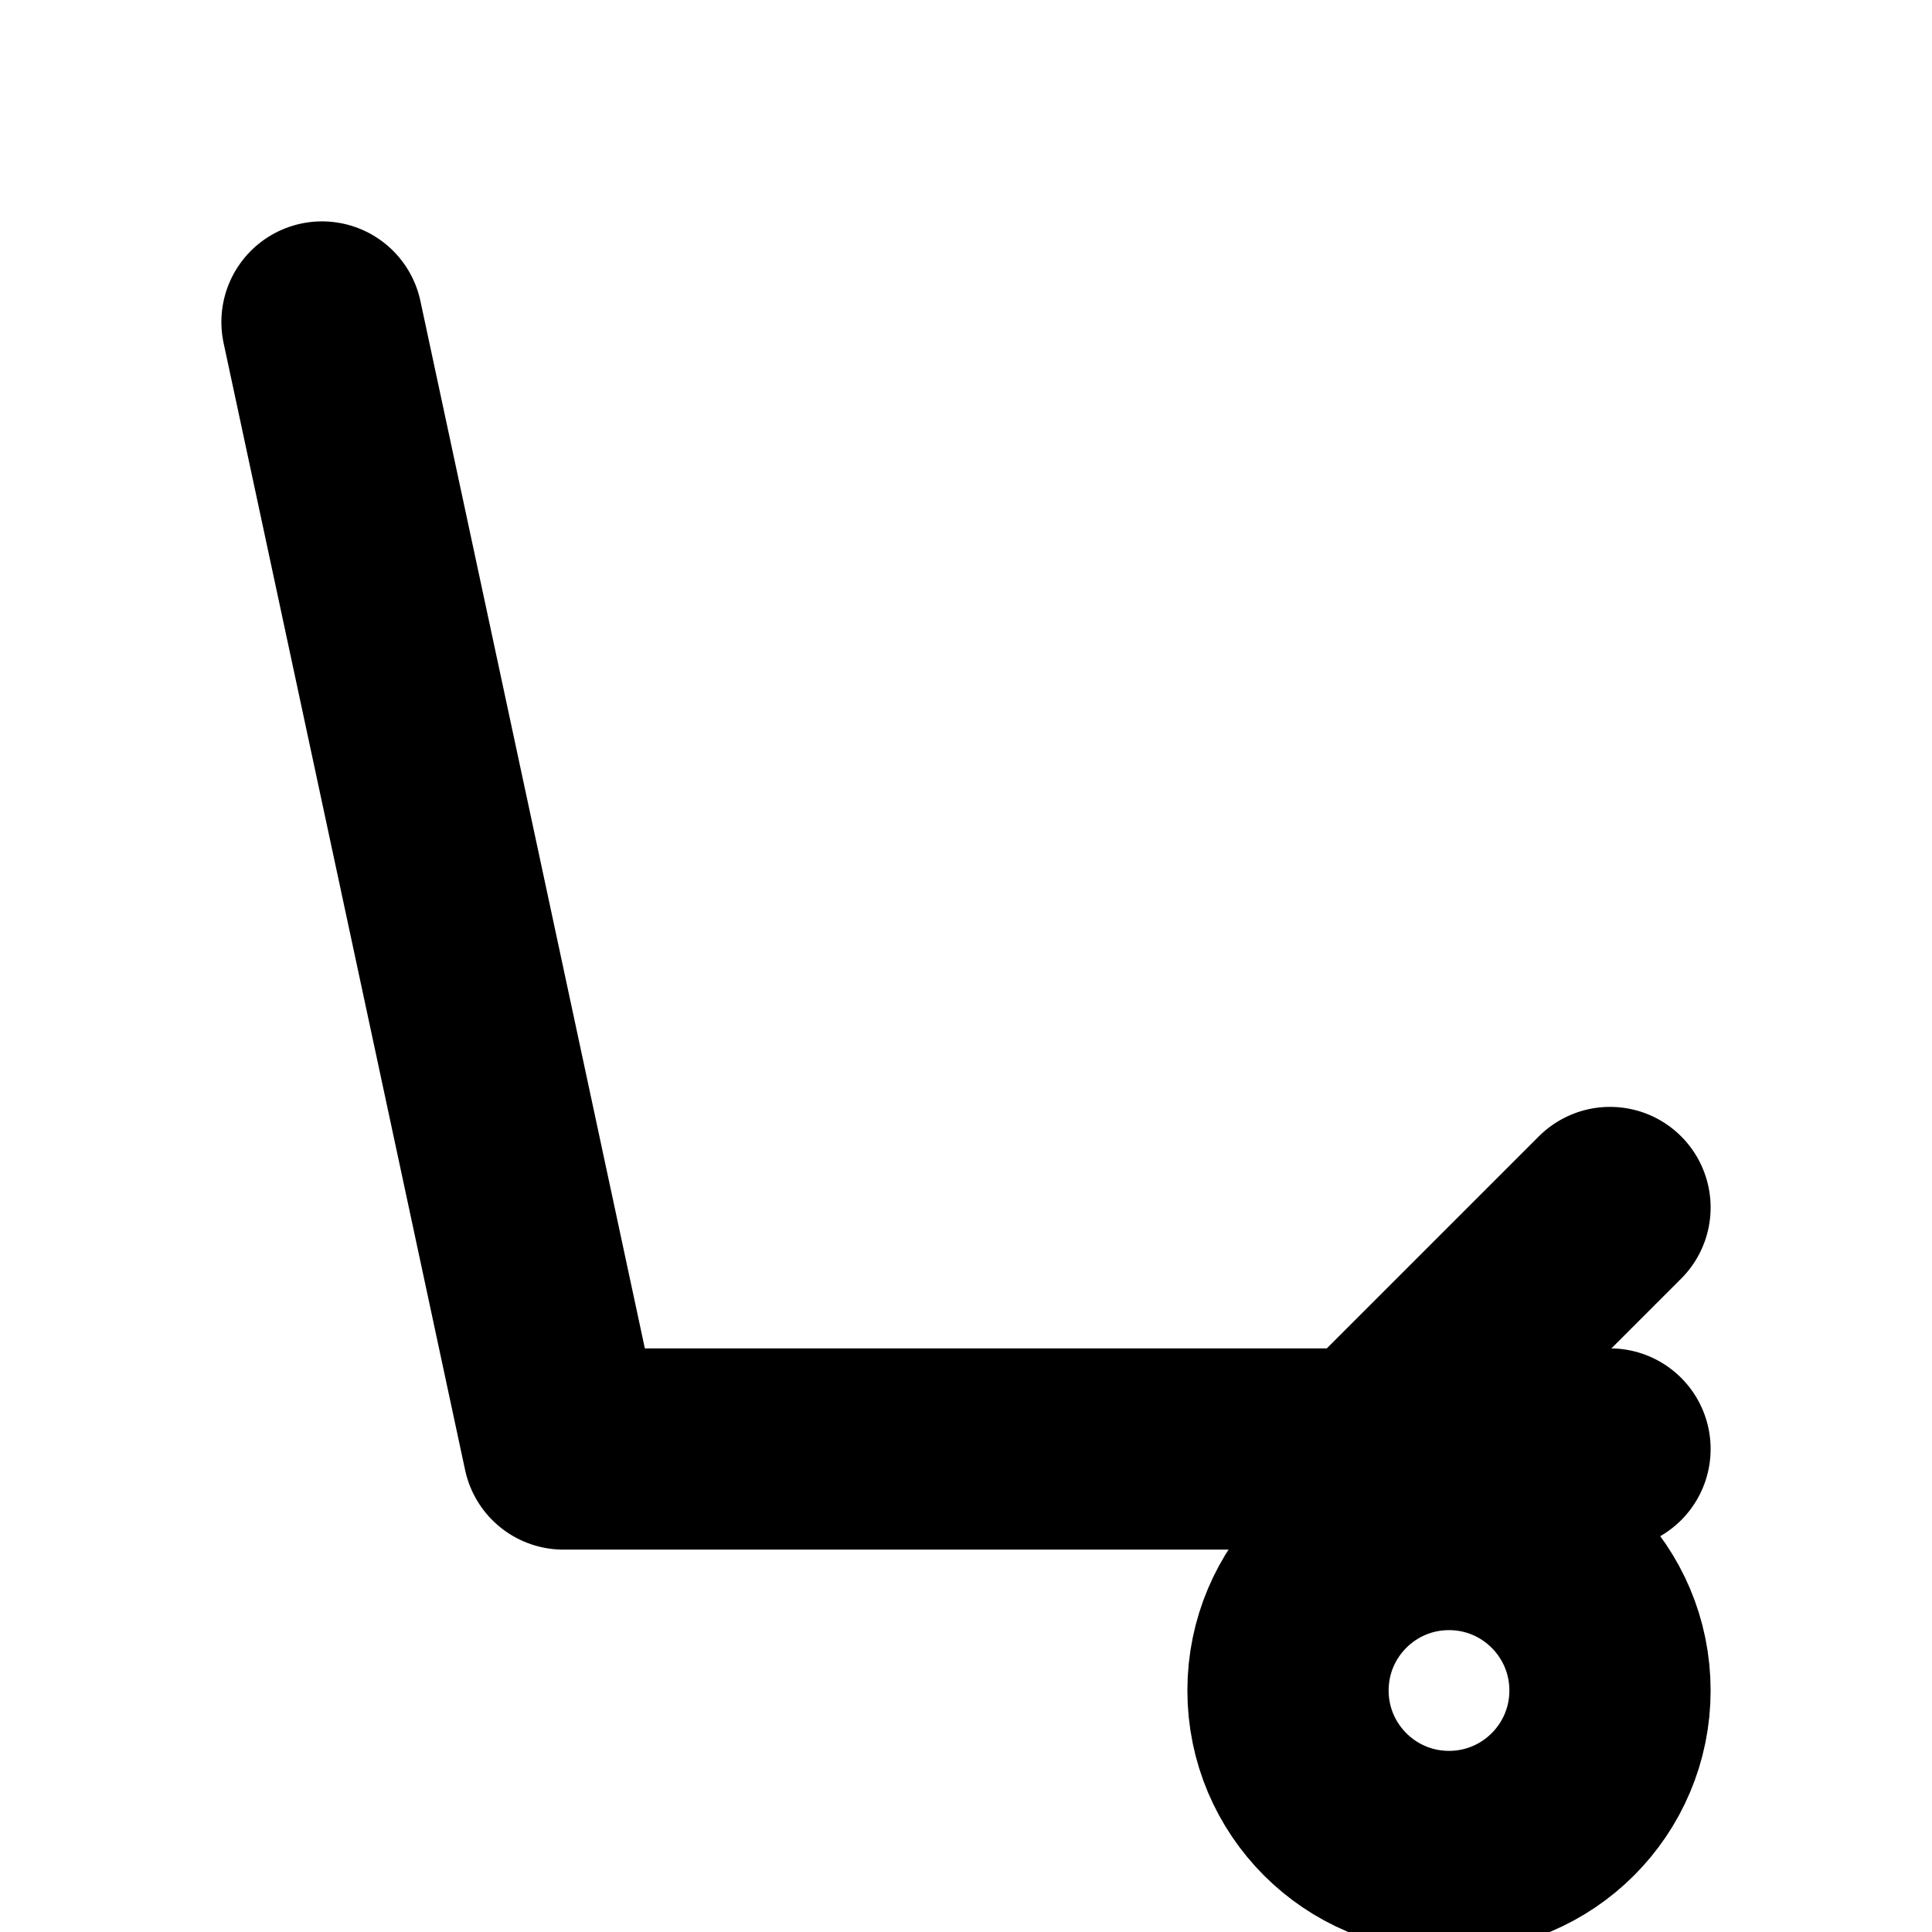
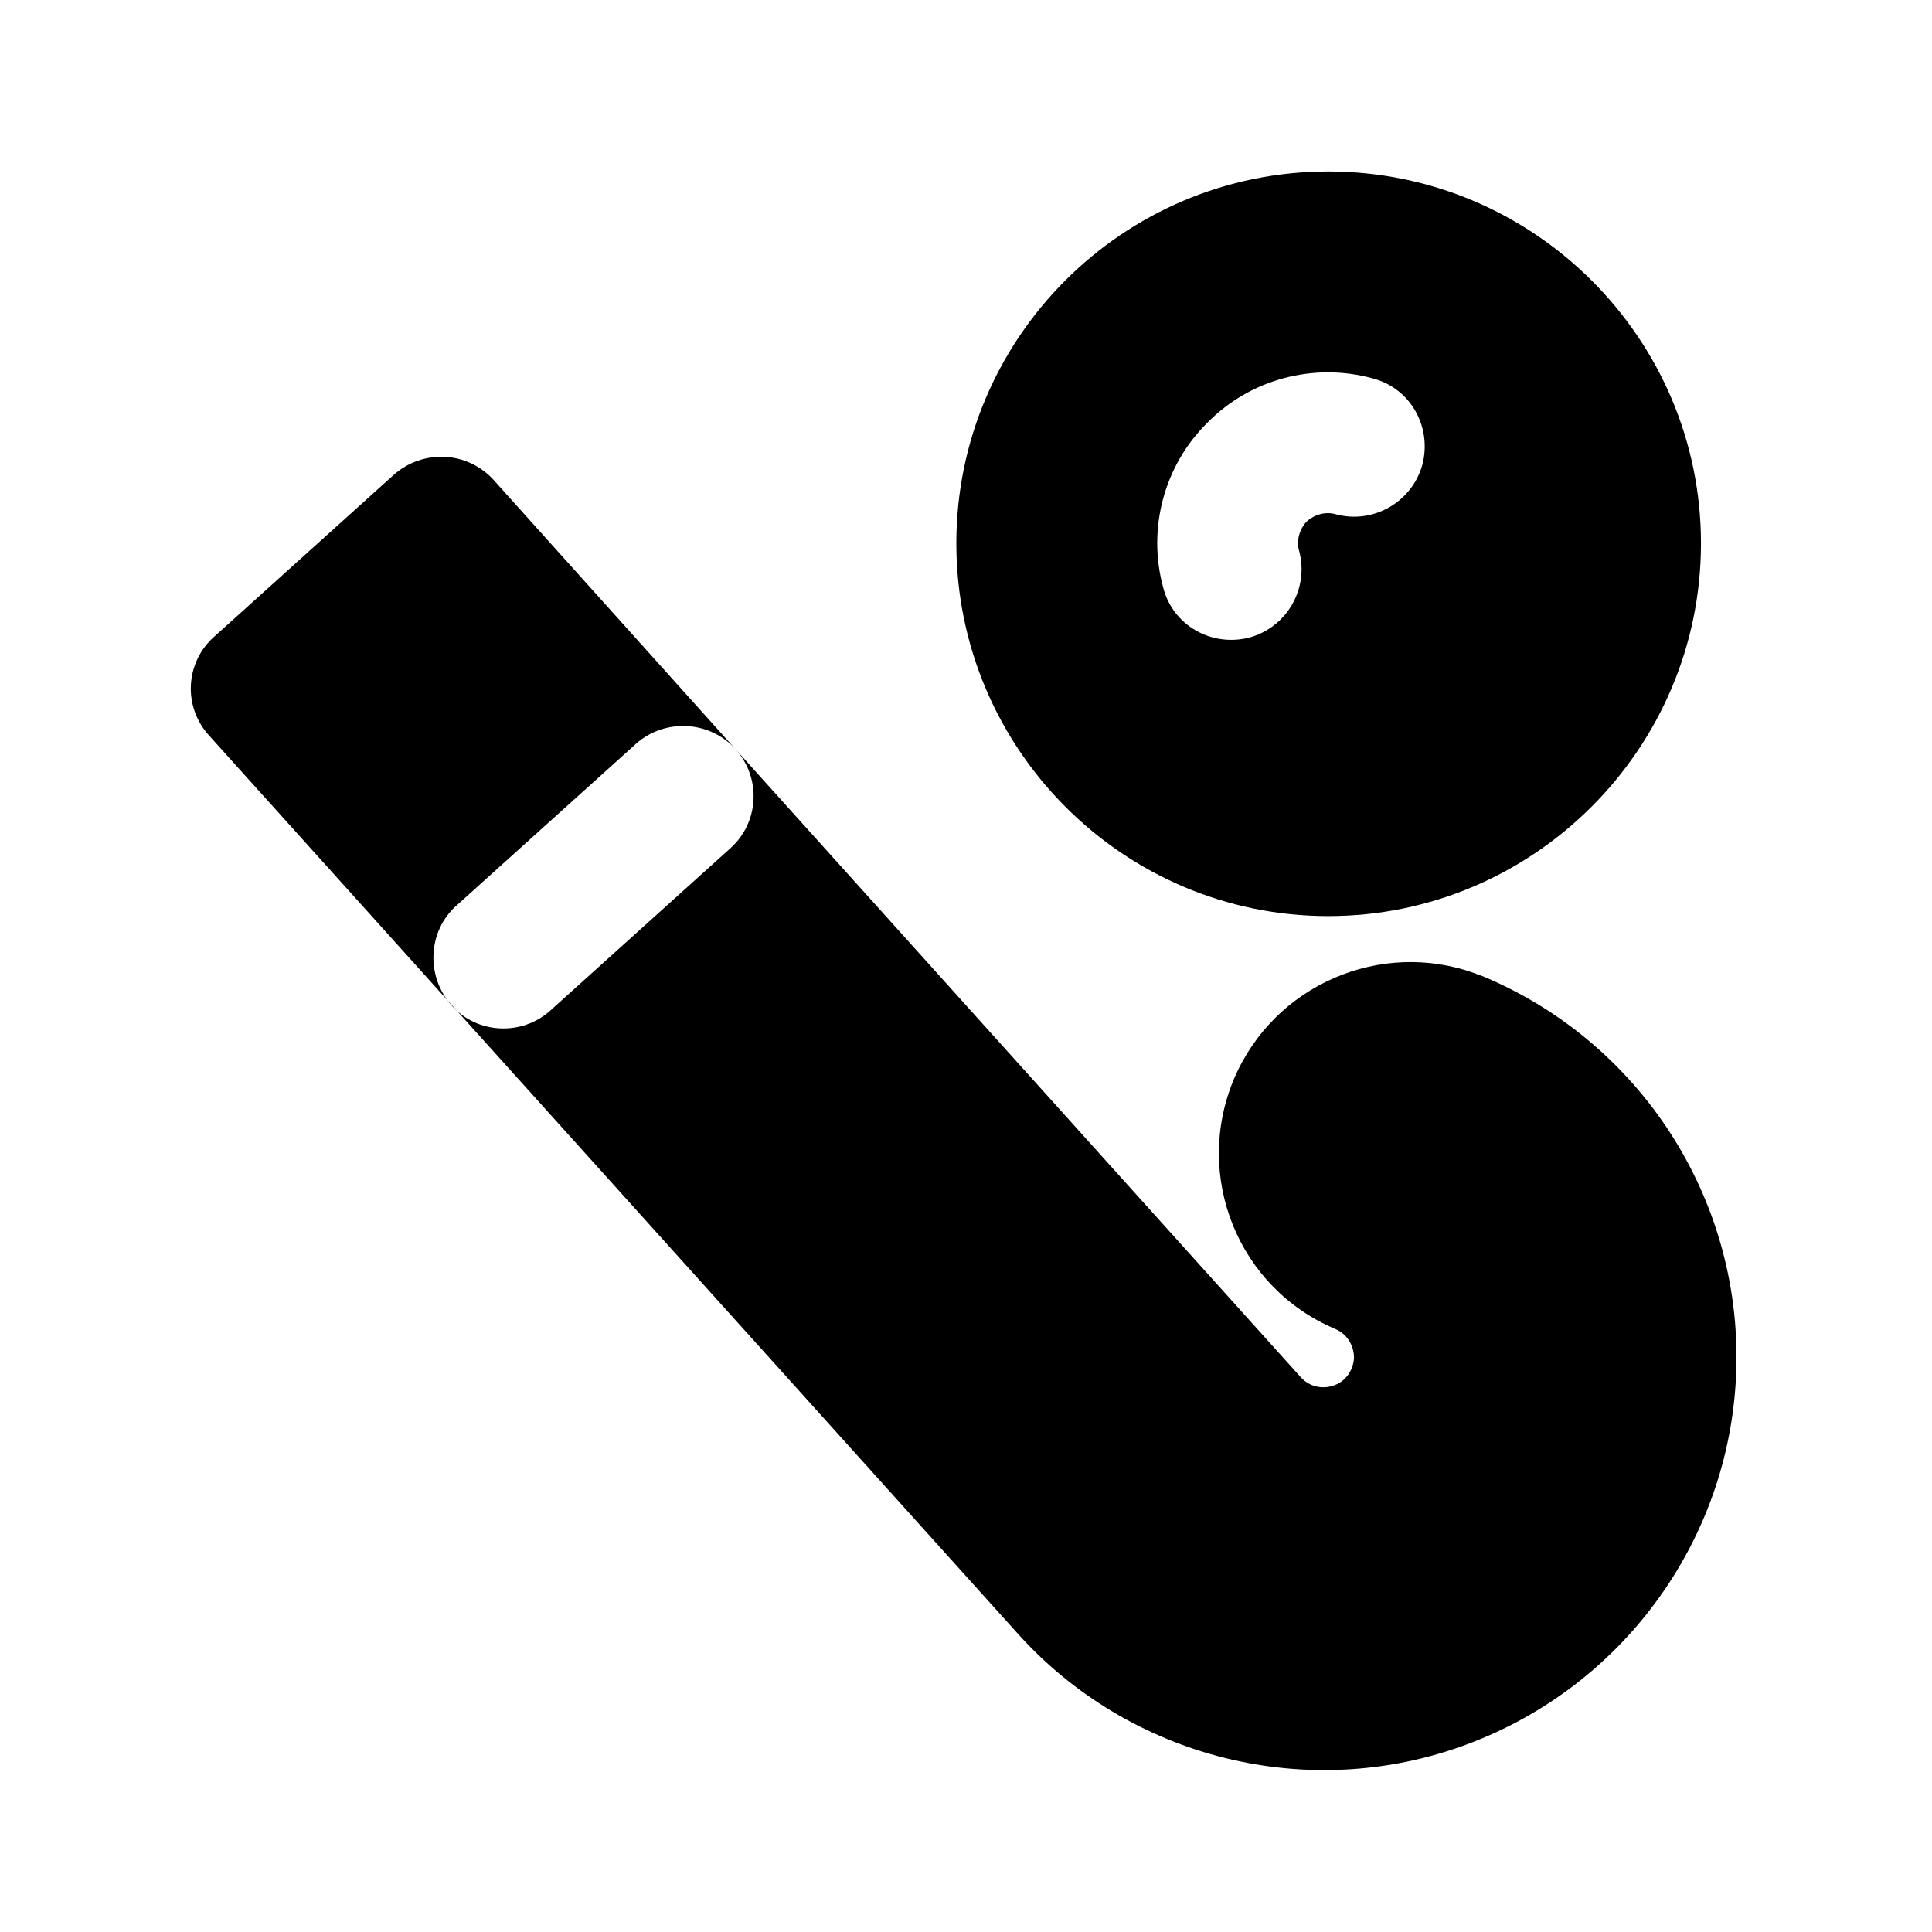
- <svg xmlns="http://www.w3.org/2000/svg" viewBox="0 0 24 24" fill="currentColor" stroke="currentColor" stroke-width="2.5" stroke-linecap="round" stroke-linejoin="round">
-   <g fill="none">
-     <path d="M4 4l3 14h10l3-3" />
-     <path d="M17 18h3" />
-     <path d="M18 19a2 2 0 1 0 0 4 2 2 0 0 0 0-4Z" />
-   </g>
+ <svg xmlns="http://www.w3.org/2000/svg" viewBox="0 0 24 24" fill="currentColor">
+   <path d="M16.16 17.11C16.27 17.23 16.43 17.26 16.57 17.21C16.72 17.16 16.81 17.02 16.82 16.87C16.82 16.71 16.73 16.57 16.59 16.51C15.38 16 14.82 14.61 15.33 13.4C15.83 12.23 17.15 11.67 18.32 12.09C18.36 12.11 18.41 12.12 18.45 12.14C20.38 12.96 21.62 14.88 21.57 16.98C21.52 19.08 20.19 20.94 18.22 21.67C16.26 22.4 14.04 21.85 12.64 20.29L2.6 9.14C2.27 8.78 2.3 8.23 2.66 7.91L4.89 5.9C5.25 5.58 5.8 5.6 6.13 5.96L9.14 9.31C8.82 8.95 8.26 8.92 7.9 9.24L5.67 11.25C5.31 11.57 5.29 12.13 5.61 12.49C5.93 12.85 6.49 12.87 6.84 12.55L9.07 10.54C9.43 10.22 9.46 9.67 9.14 9.31L16.16 17.11ZM11.88 6.75C11.88 4.2 13.95 2.13 16.5 2.13C19.05 2.13 21.13 4.2 21.13 6.75C21.13 9.3 19.05 11.38 16.5 11.38C13.95 11.38 11.88 9.3 11.88 6.75ZM15.52 7.92C15.99 7.79 16.26 7.31 16.14 6.85C16.1 6.72 16.14 6.58 16.23 6.48C16.33 6.39 16.47 6.35 16.6 6.39C17.06 6.51 17.54 6.24 17.67 5.77C17.79 5.3 17.52 4.82 17.05 4.7C16.32 4.5 15.53 4.71 15 5.25C14.46 5.78 14.25 6.57 14.45 7.3C14.57 7.77 15.05 8.04 15.52 7.92Z" />
</svg>
